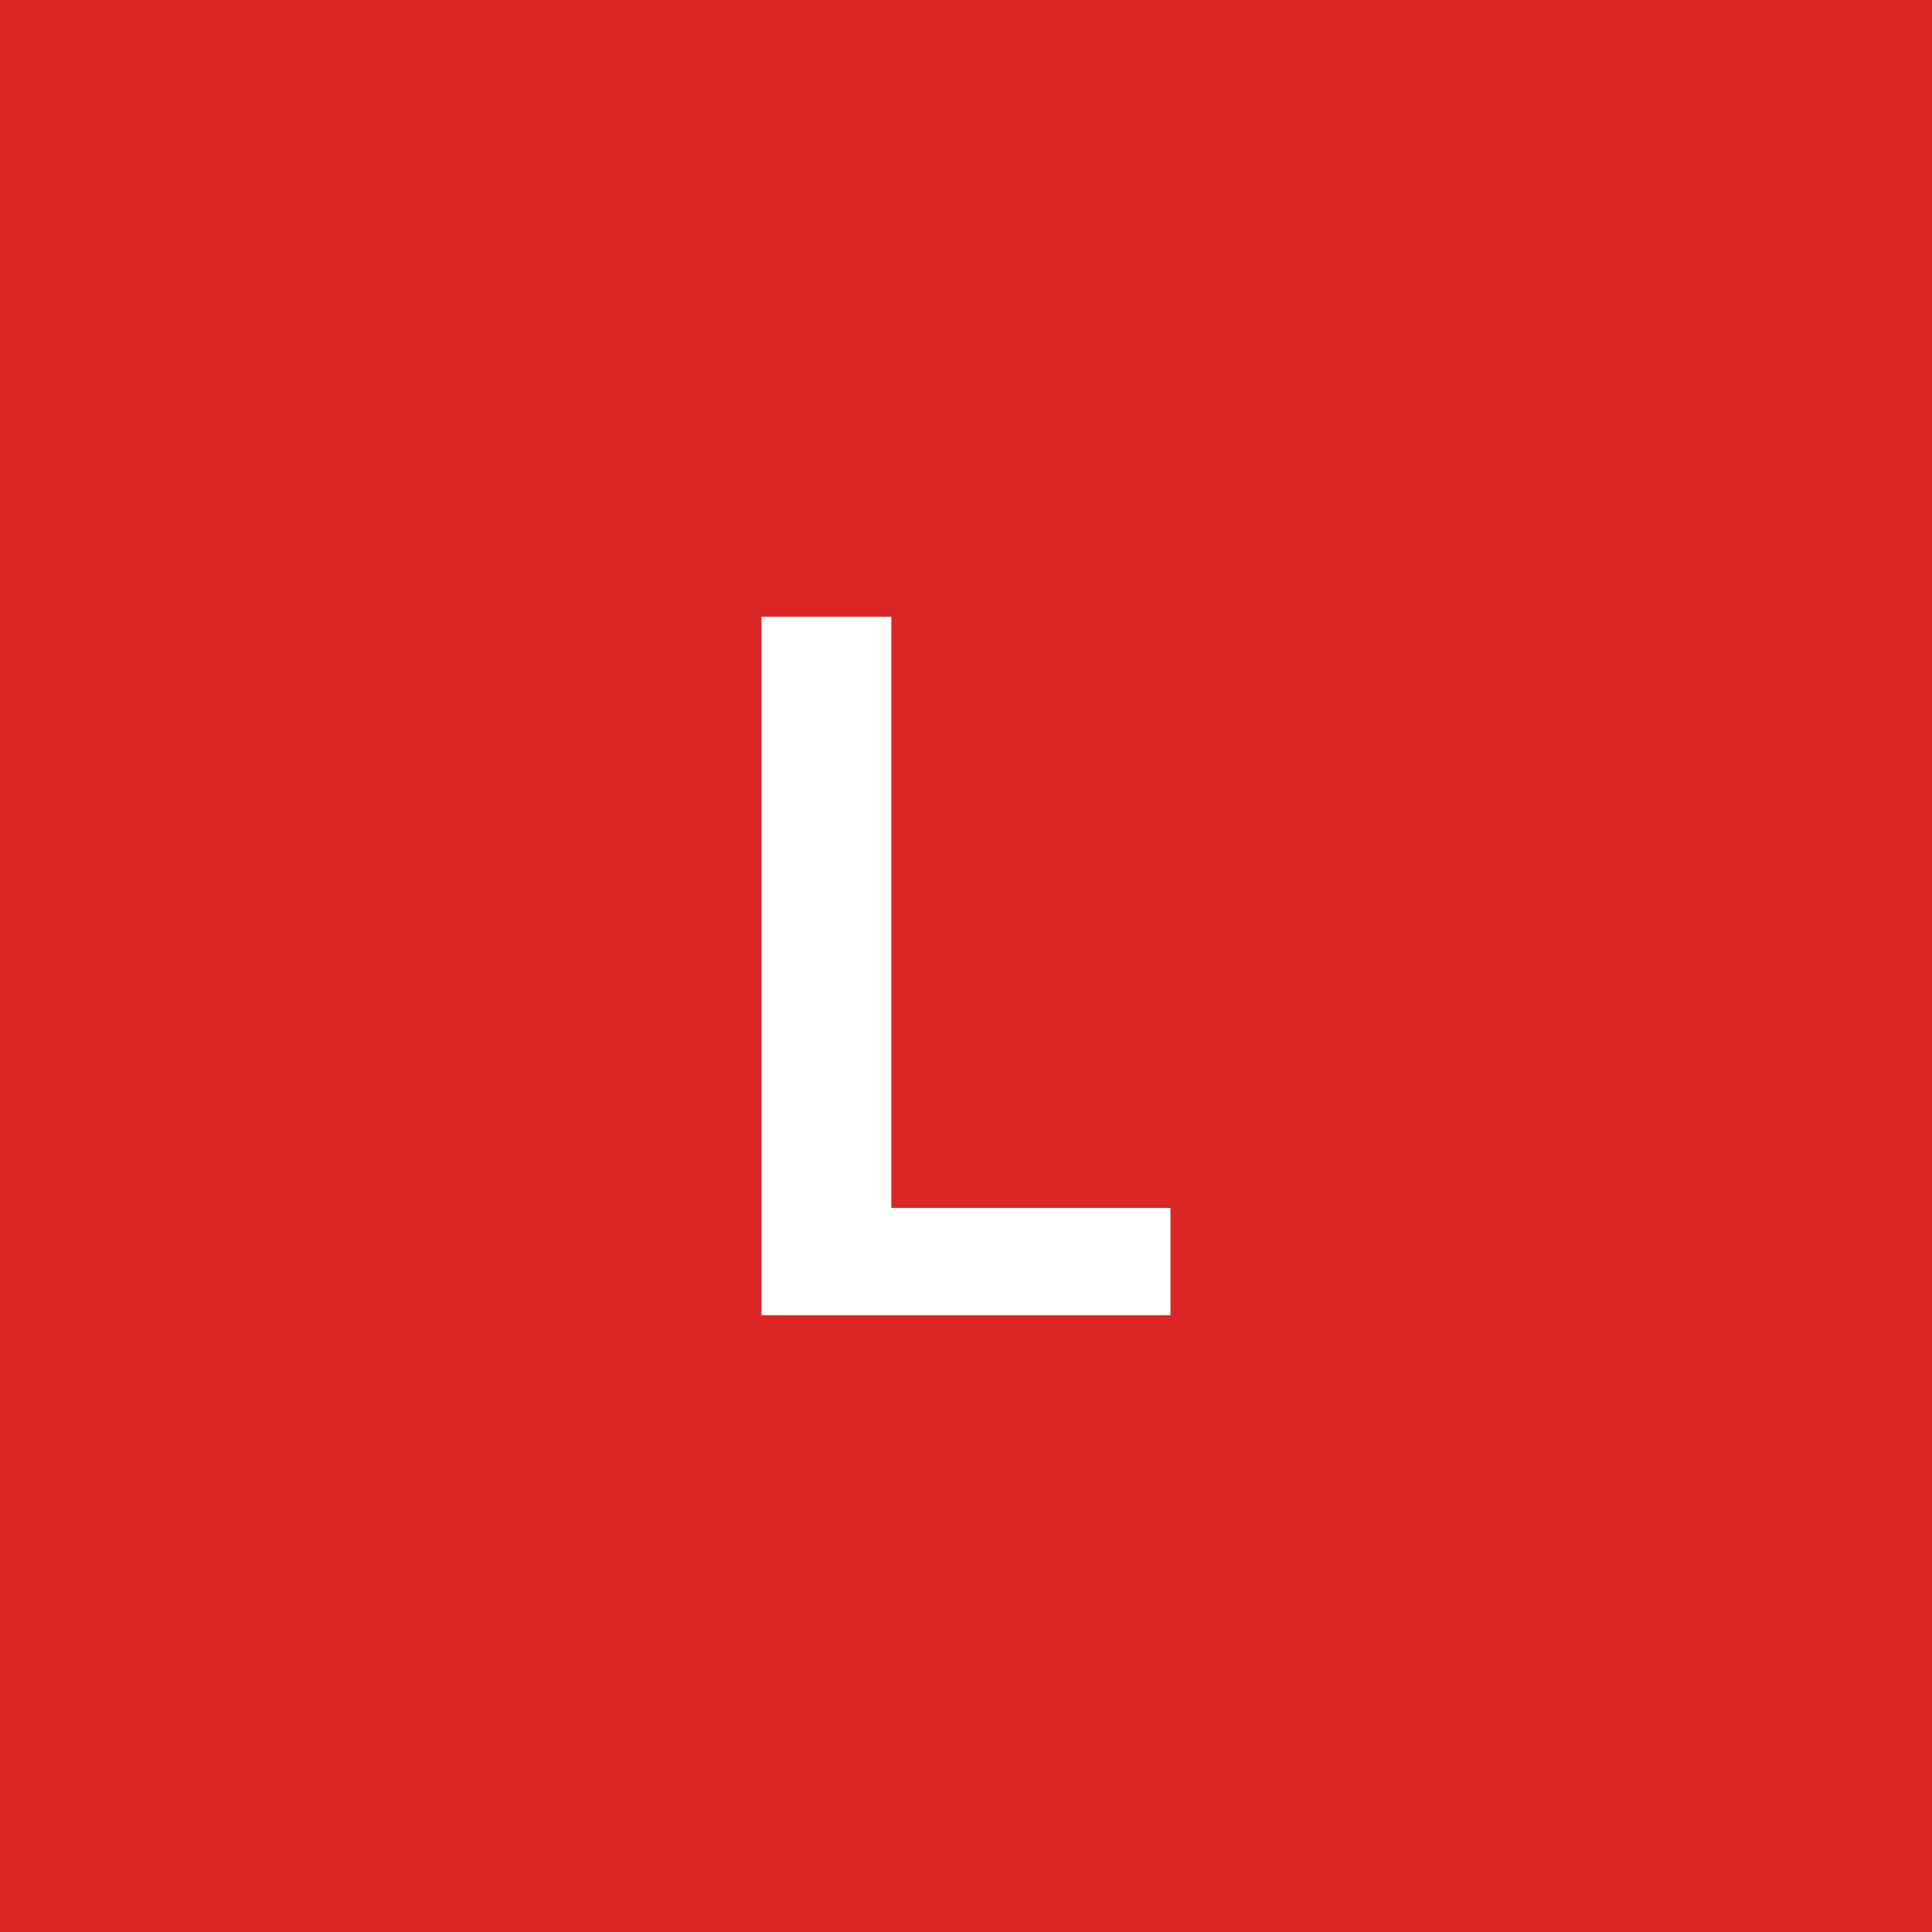
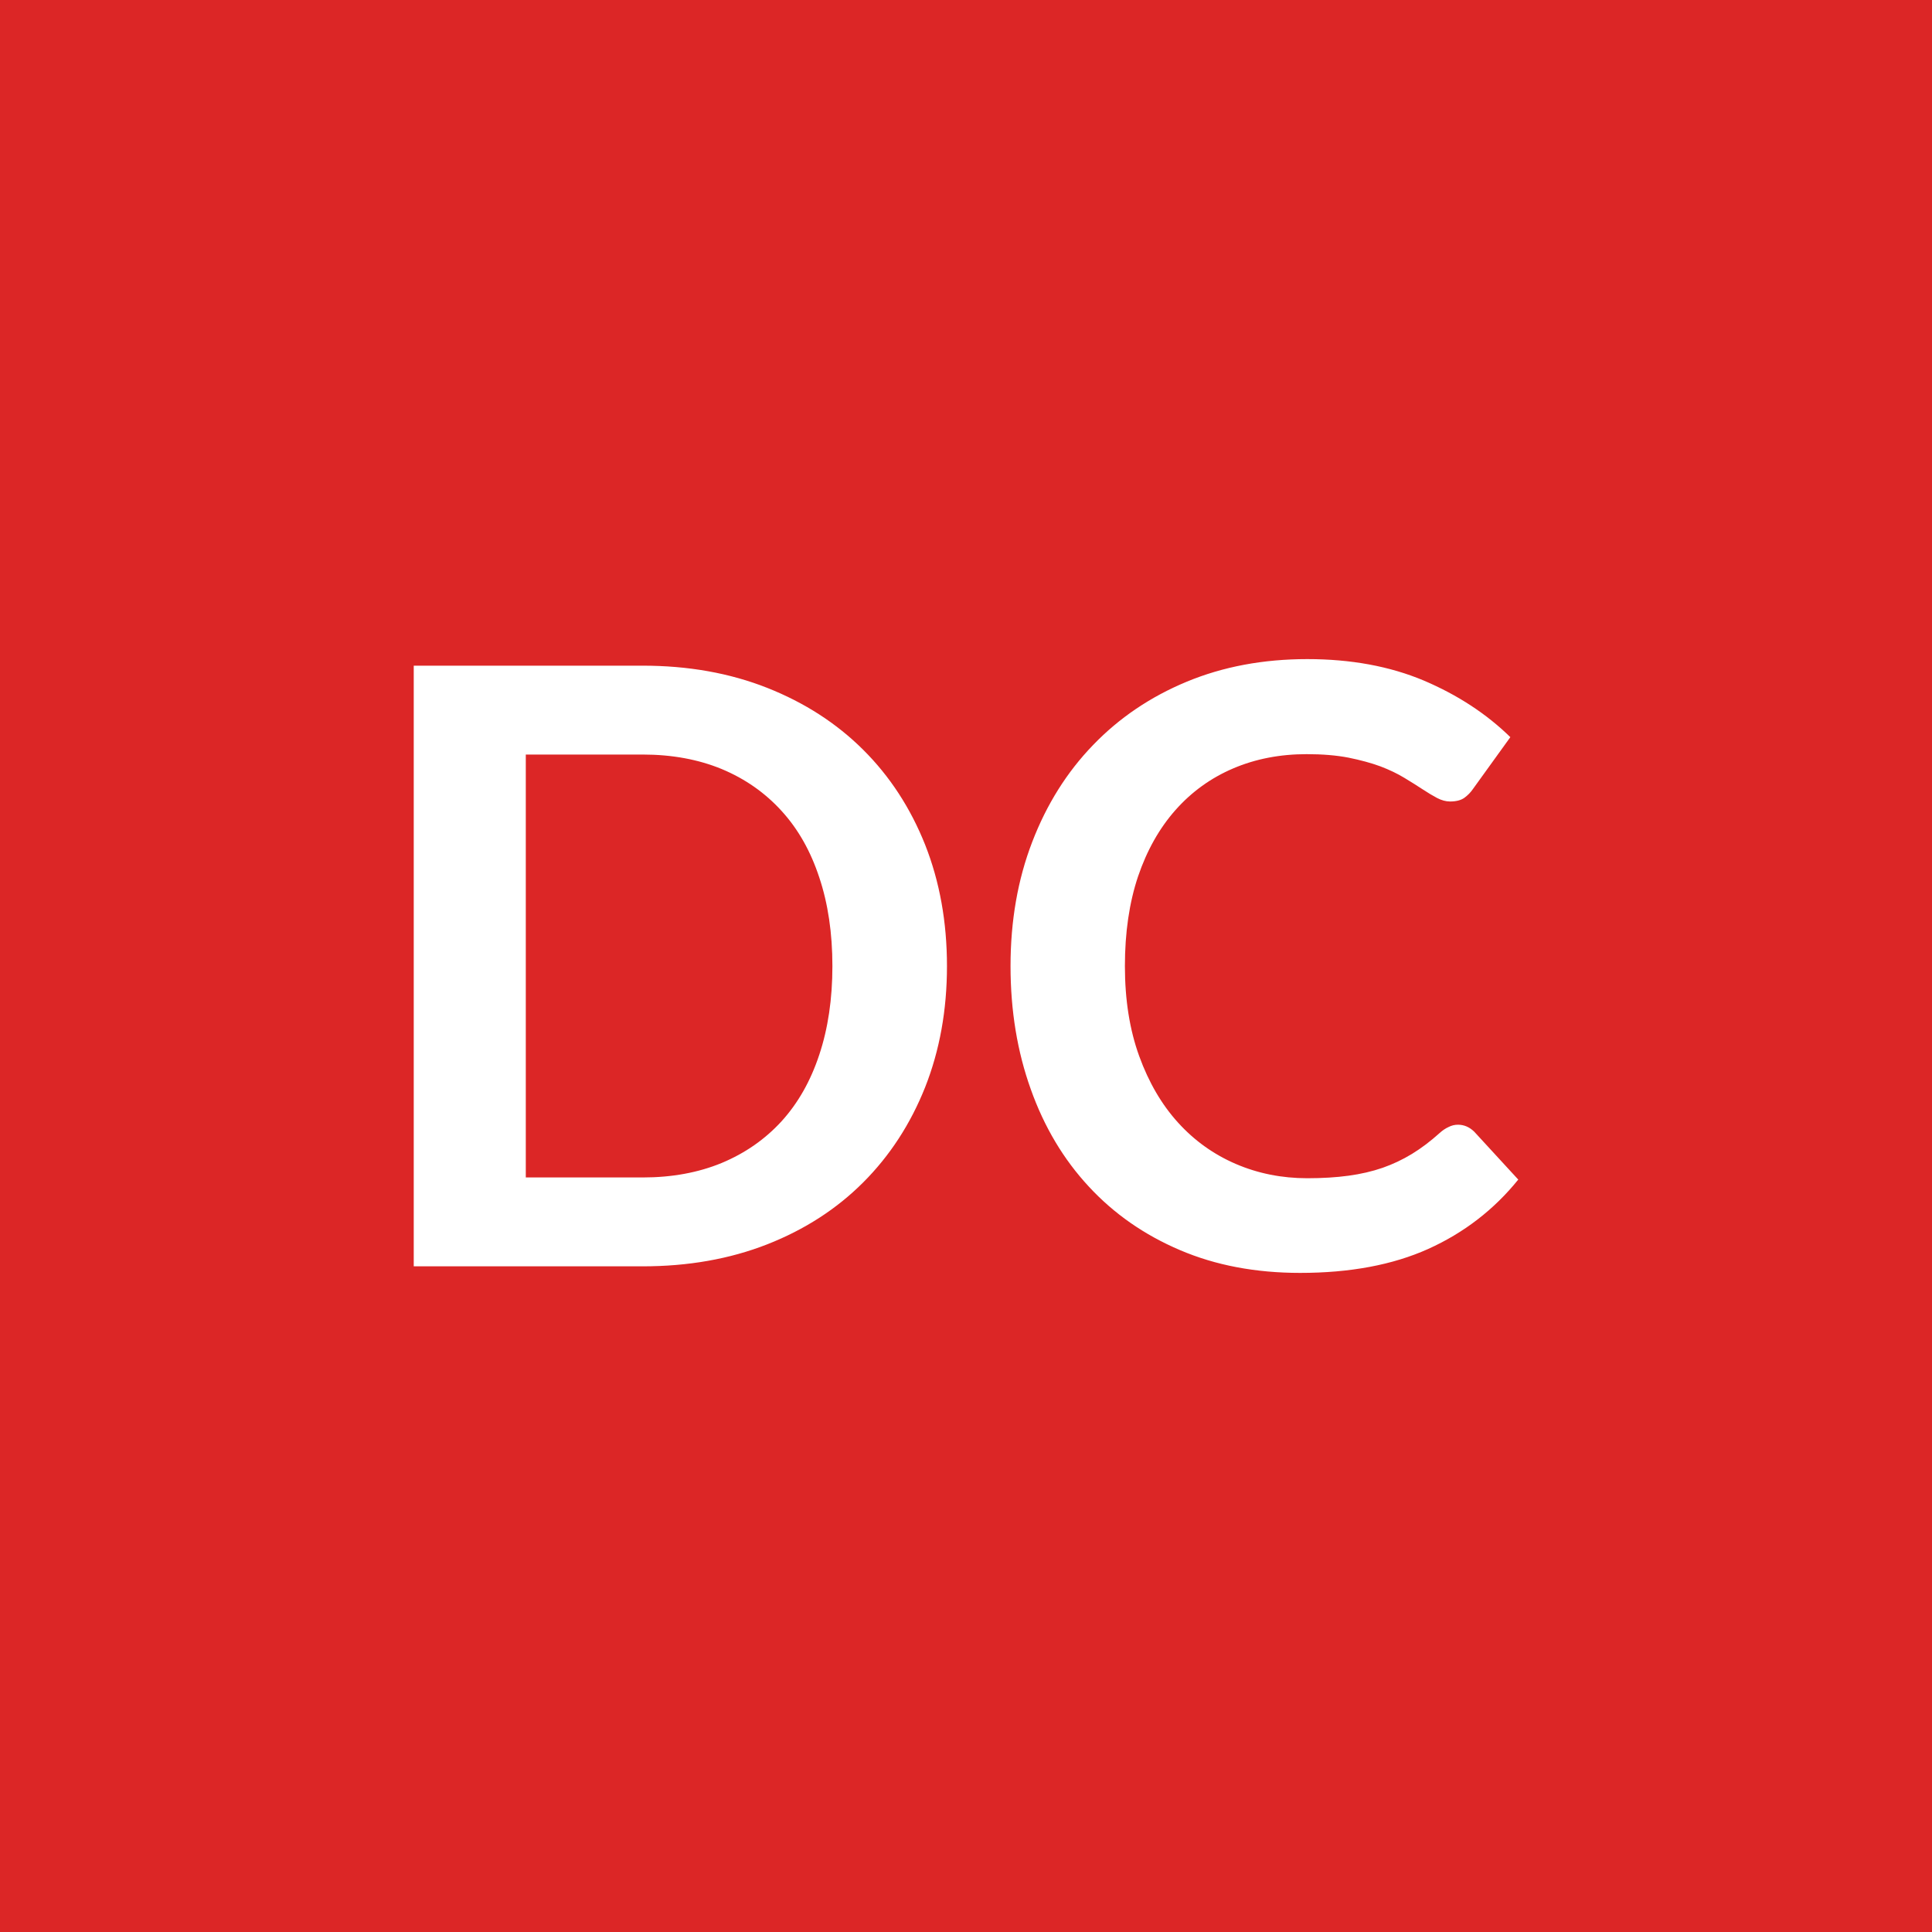
<svg xmlns="http://www.w3.org/2000/svg" width="100" height="100" viewBox="0 0 100 100">
  <rect width="100%" height="100%" fill="#dc2626" />
-   <path fill="#ffffff" d="M46.135 62.525h14.45v5.55h-21.17v-36.15h6.72z" />
+   <path fill="#ffffff" d="M49.015 50.005q0 3.41-1.13 6.27-1.14 2.86-3.21 4.93-2.06 2.06-4.96 3.2-2.91 1.14-6.45 1.14h-11.85v-31.09h11.85q3.54 0 6.45 1.15 2.9 1.15 4.96 3.2 2.07 2.06 3.21 4.92 1.13 2.86 1.13 6.28m-5.93 0q0-2.56-.68-4.59-.67-2.04-1.95-3.44-1.28-1.41-3.1-2.17-1.82-.75-4.09-.75h-6.05v21.89h6.05q2.27 0 4.09-.75 1.82-.76 3.1-2.16 1.28-1.41 1.95-3.44.68-2.04.68-4.59m32.38 8.21q.47 0 .84.36l2.28 2.48q-1.89 2.34-4.66 3.59-2.76 1.24-6.63 1.24-3.46 0-6.22-1.18-2.77-1.18-4.72-3.29-1.96-2.11-3-5.03-1.05-2.92-1.05-6.38 0-3.51 1.12-6.42 1.12-2.92 3.15-5.02 2.03-2.11 4.85-3.28t6.24-1.17q3.39 0 6.03 1.11 2.63 1.12 4.48 2.93l-1.94 2.69q-.17.25-.44.45-.27.19-.74.19-.32 0-.67-.18-.34-.18-.75-.45t-.94-.59q-.54-.33-1.25-.6-.71-.26-1.65-.45-.93-.18-2.16-.18-2.08 0-3.81.74t-2.98 2.15-1.94 3.44q-.68 2.03-.68 4.64 0 2.62.74 4.66t2.01 3.44 2.99 2.14 3.7.74q1.18 0 2.13-.13.96-.13 1.77-.41.8-.28 1.52-.72t1.43-1.08q.22-.2.46-.31.23-.12.49-.12" />
</svg>
